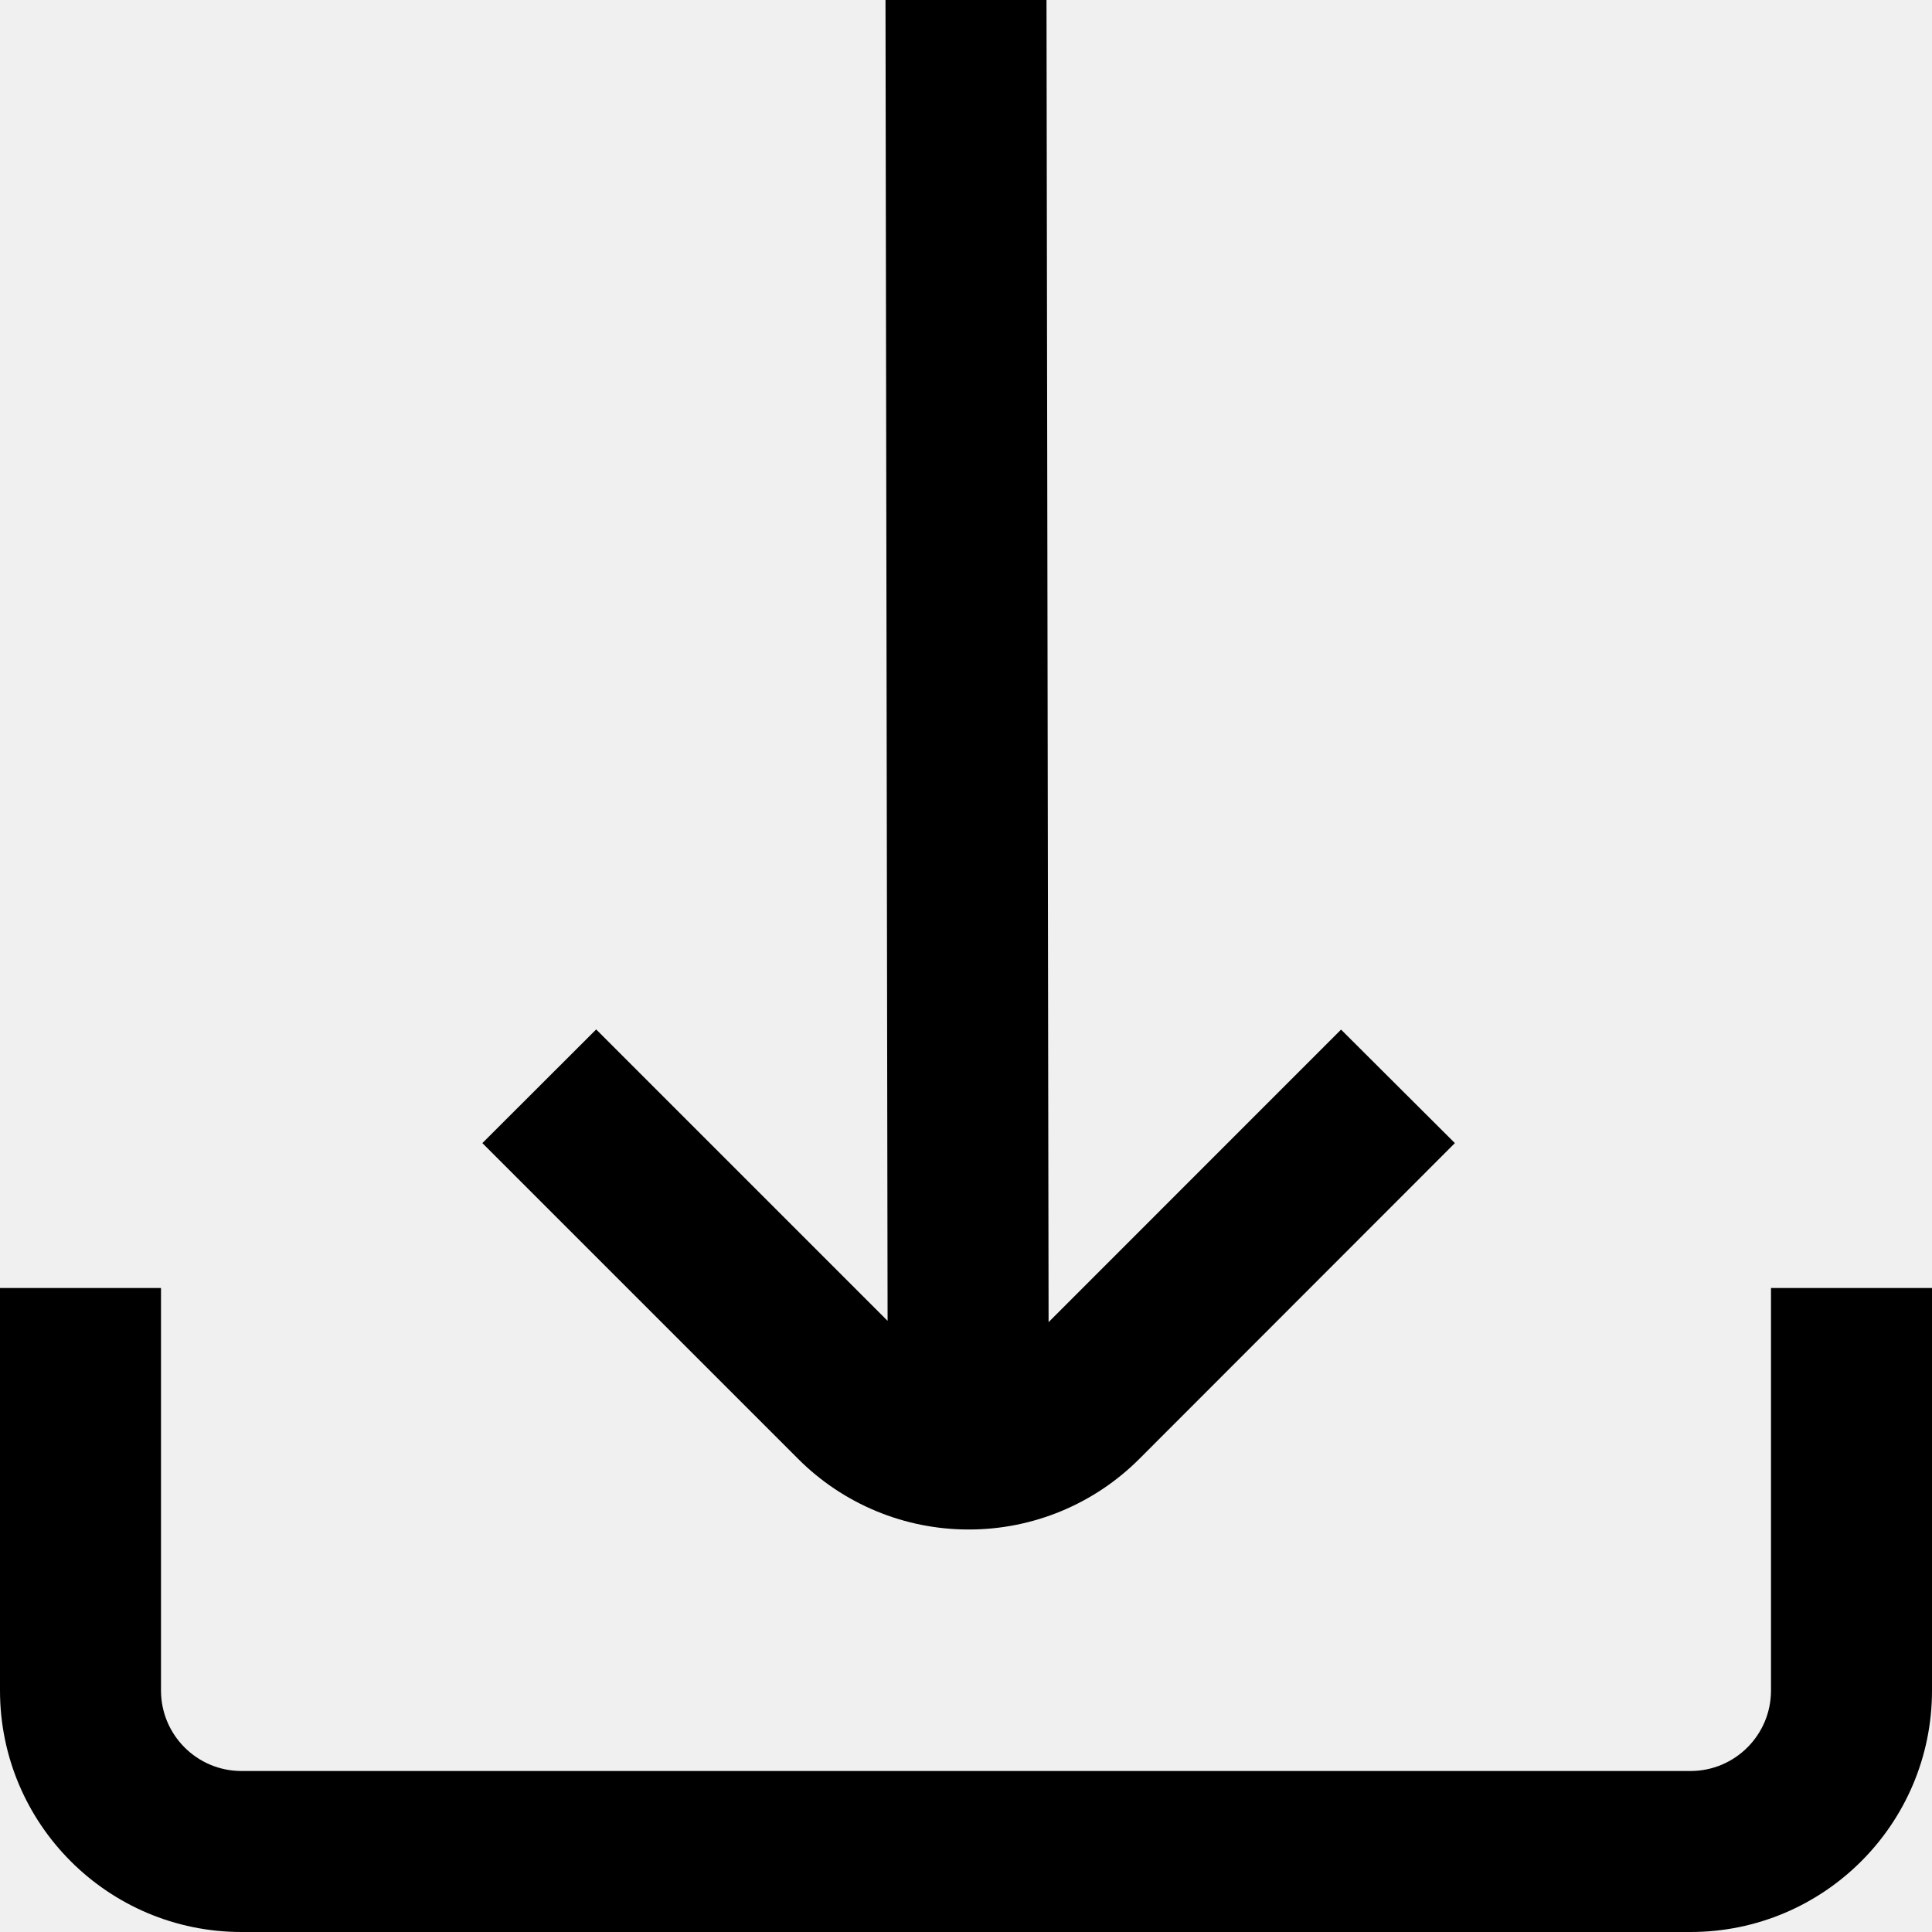
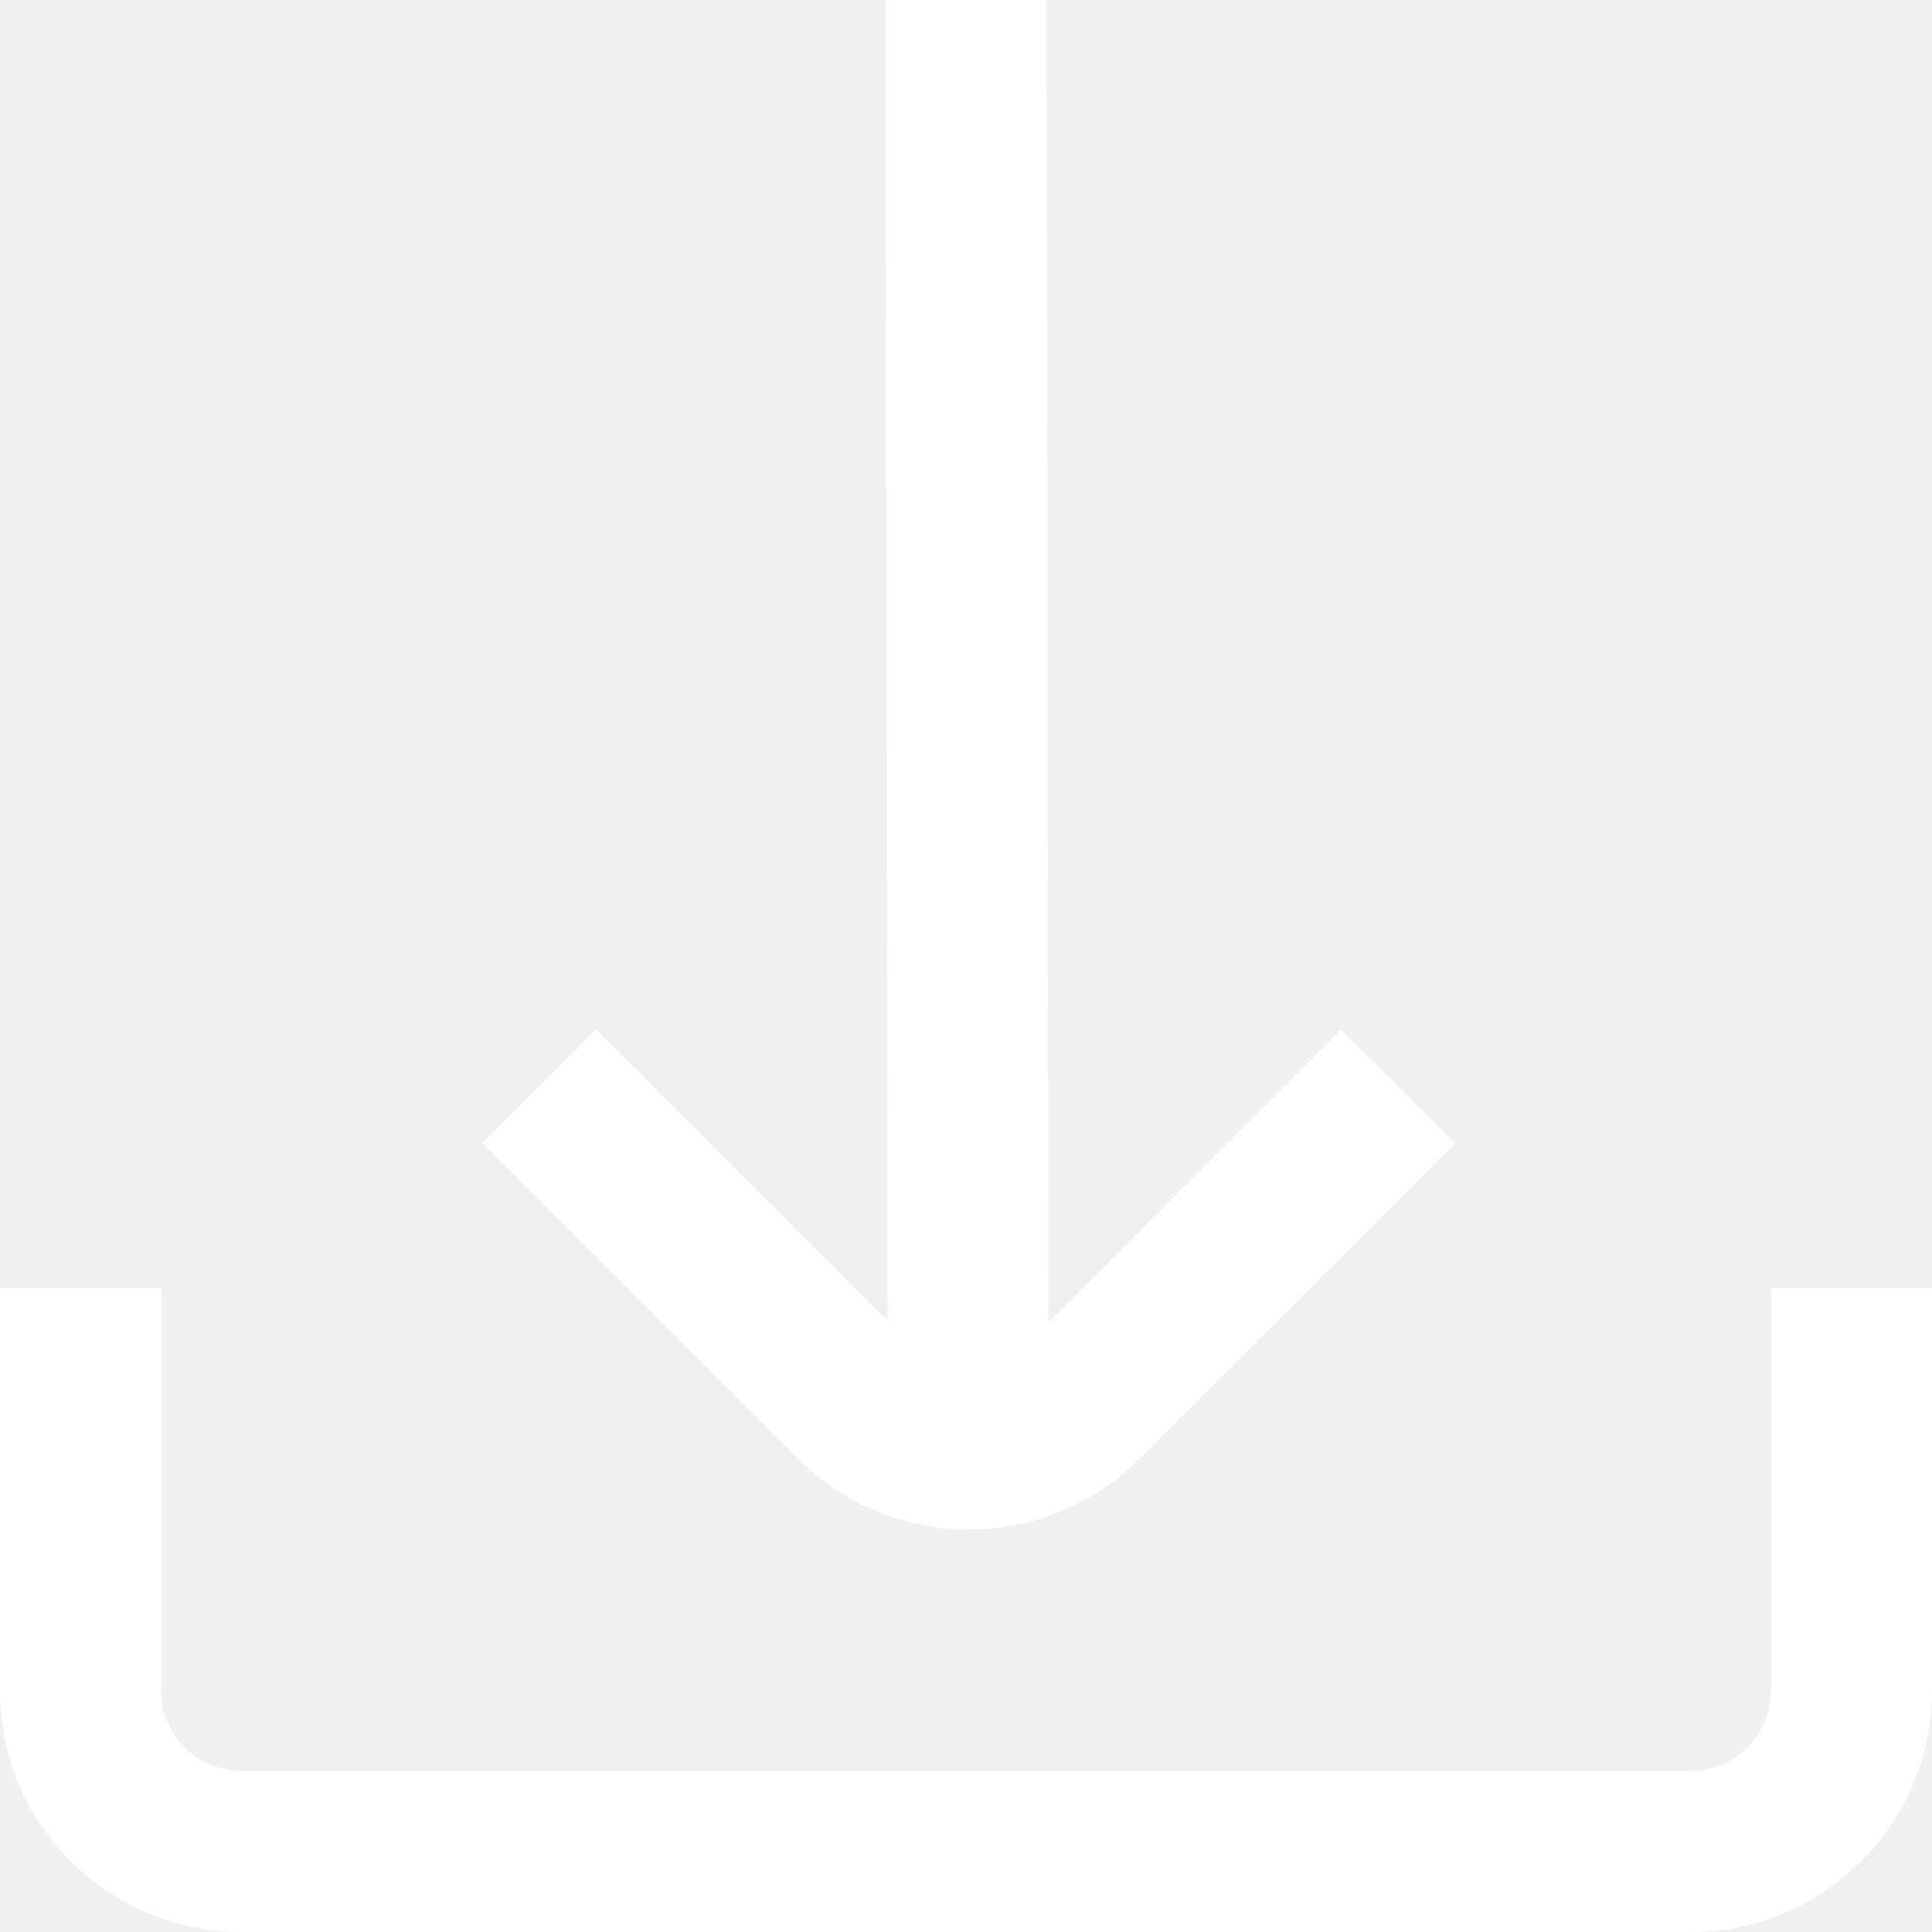
<svg xmlns="http://www.w3.org/2000/svg" id="Layer_1" data-name="Layer 1" viewBox="0 0 24 24" width="512" height="512">
-   <path d="M12.032,19a2.991,2.991,0,0,0,2.122-.878L18.073,14.2,16.659,12.79l-3.633,3.634L13,0,11,0l.026,16.408-3.62-3.62L5.992,14.2l3.919,3.919A2.992,2.992,0,0,0,12.032,19Z" />
-   <path d="M22,16v5a1,1,0,0,1-1,1H3a1,1,0,0,1-1-1V16H0v5a3,3,0,0,0,3,3H21a3,3,0,0,0,3-3V16Z" />
+   <path d="M12.032,19a2.991,2.991,0,0,0,2.122-.878L18.073,14.2,16.659,12.79l-3.633,3.634L13,0,11,0l.026,16.408-3.62-3.62L5.992,14.2l3.919,3.919A2.992,2.992,0,0,0,12.032,19Z" fill="white" />
+   <path d="M22,16v5a1,1,0,0,1-1,1H3a1,1,0,0,1-1-1V16H0v5a3,3,0,0,0,3,3H21a3,3,0,0,0,3-3V16Z" fill="white" />
</svg>
